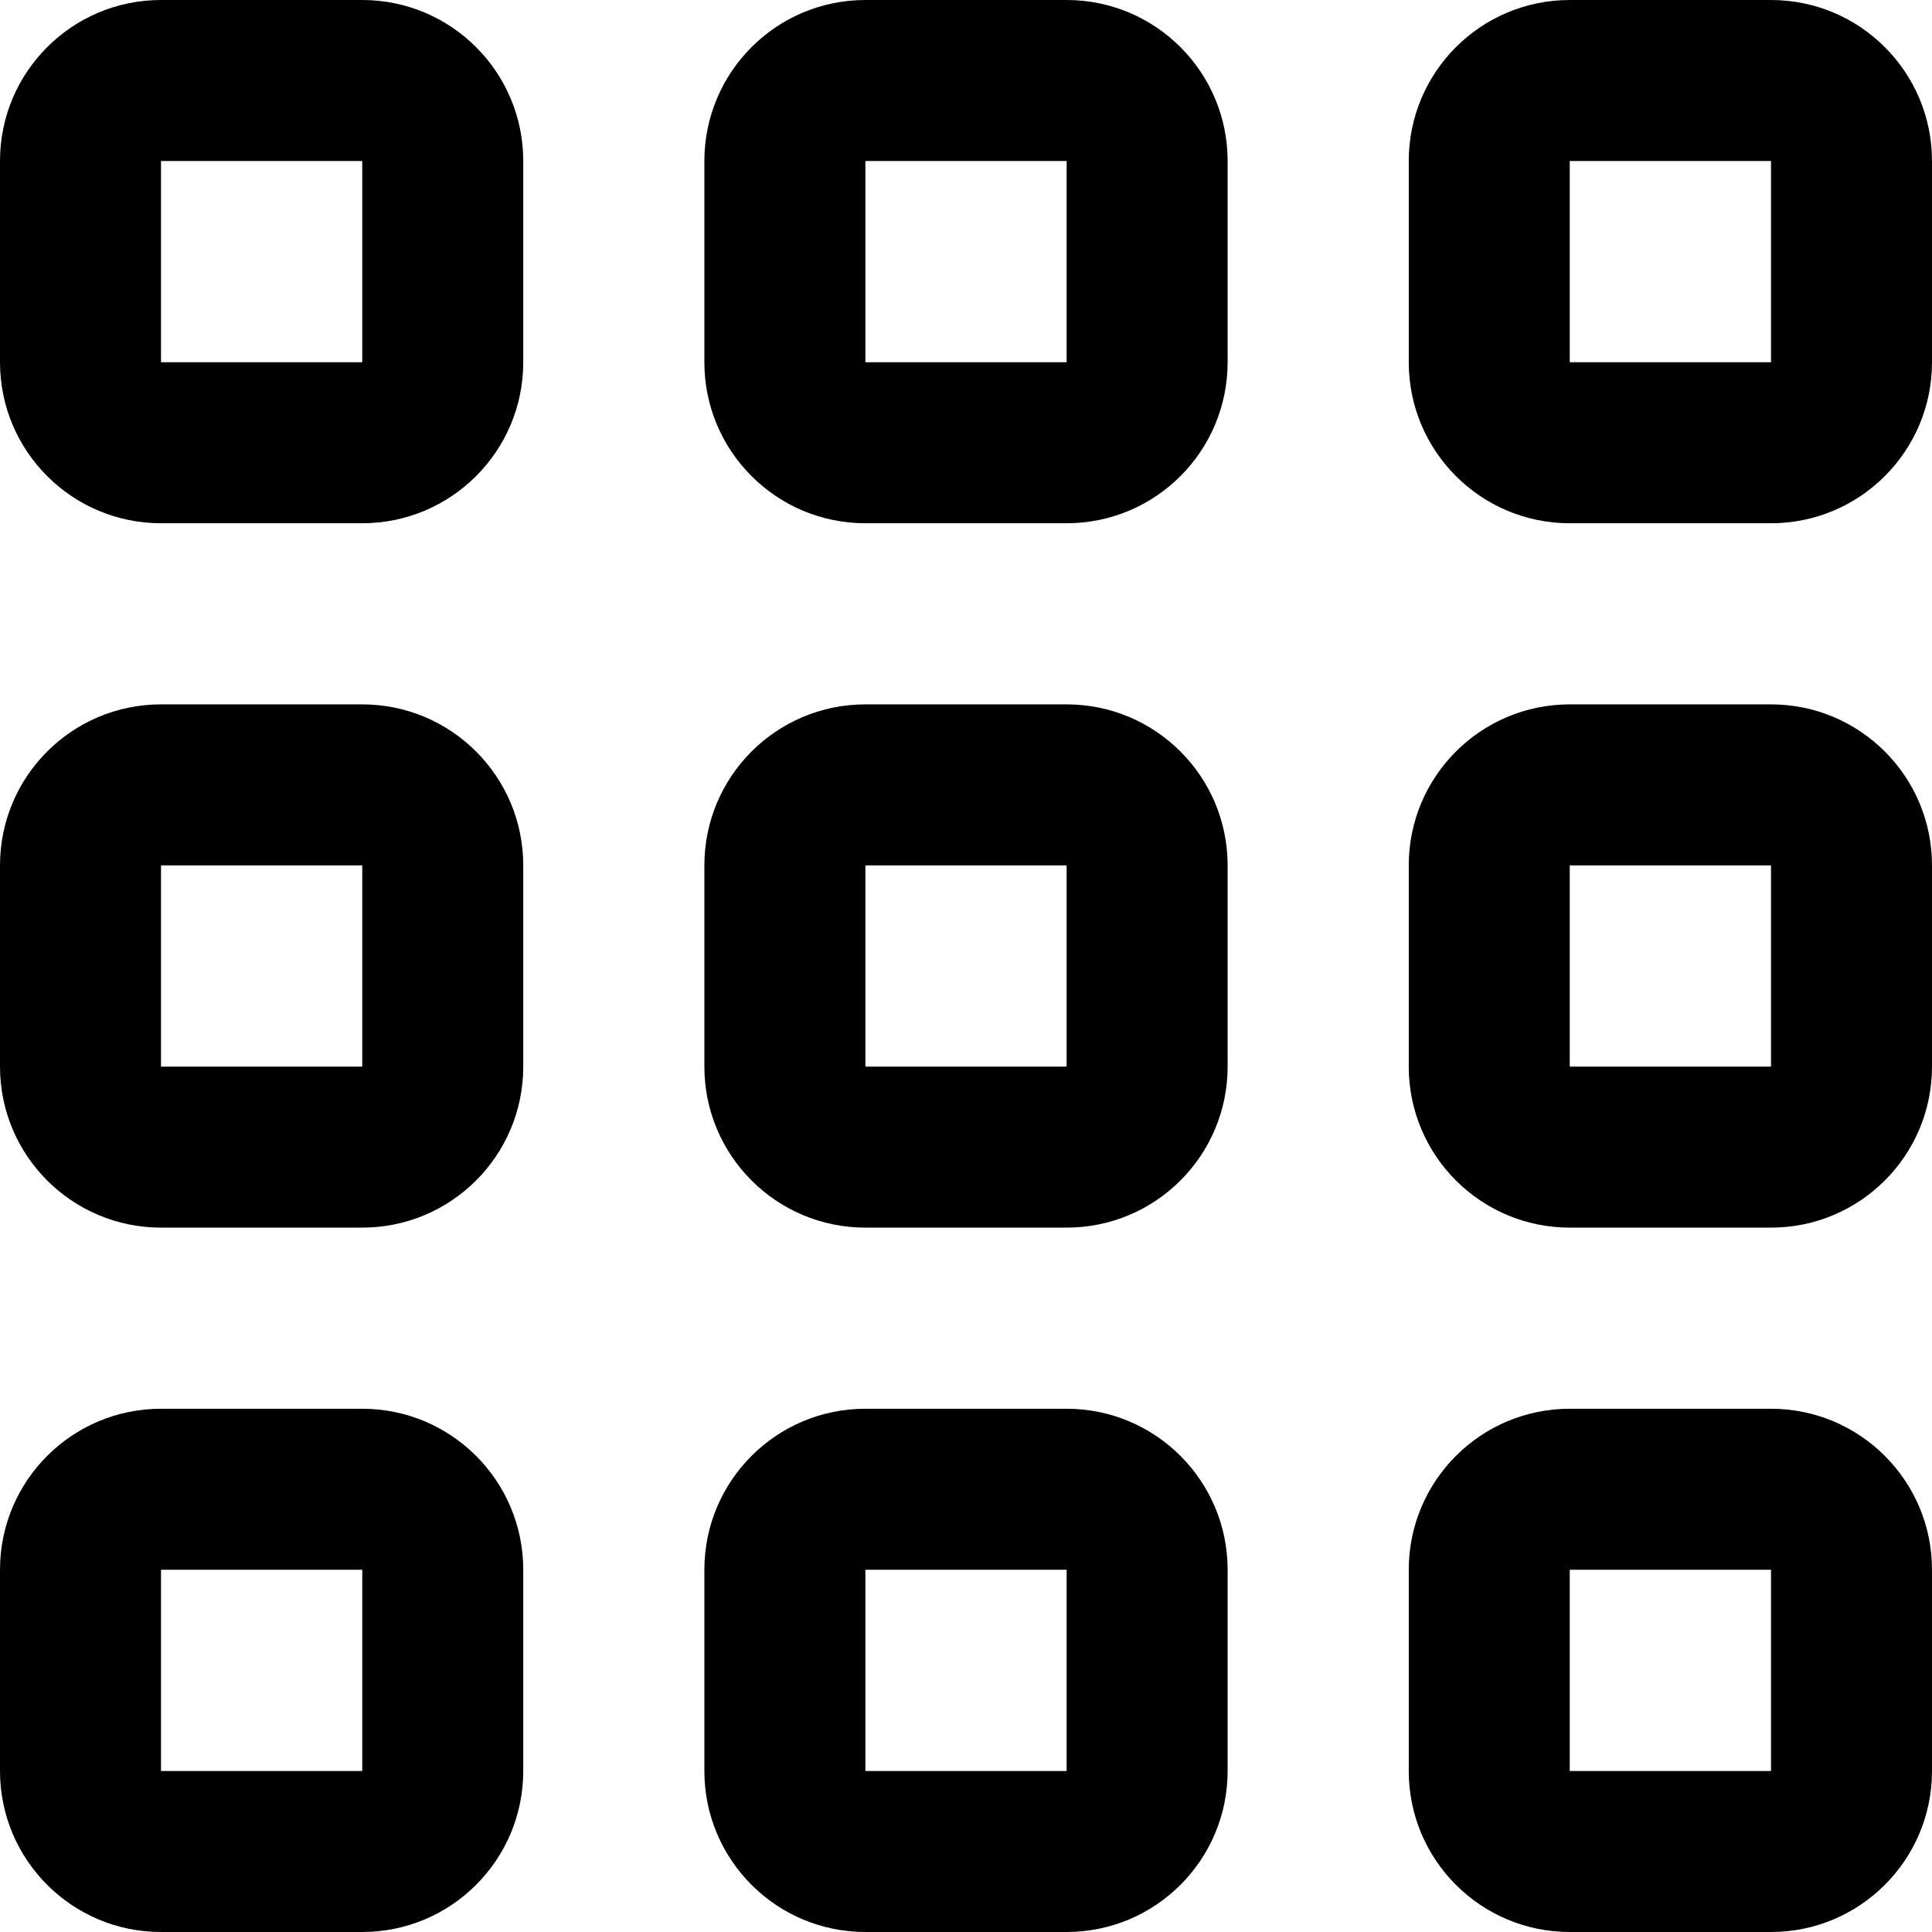
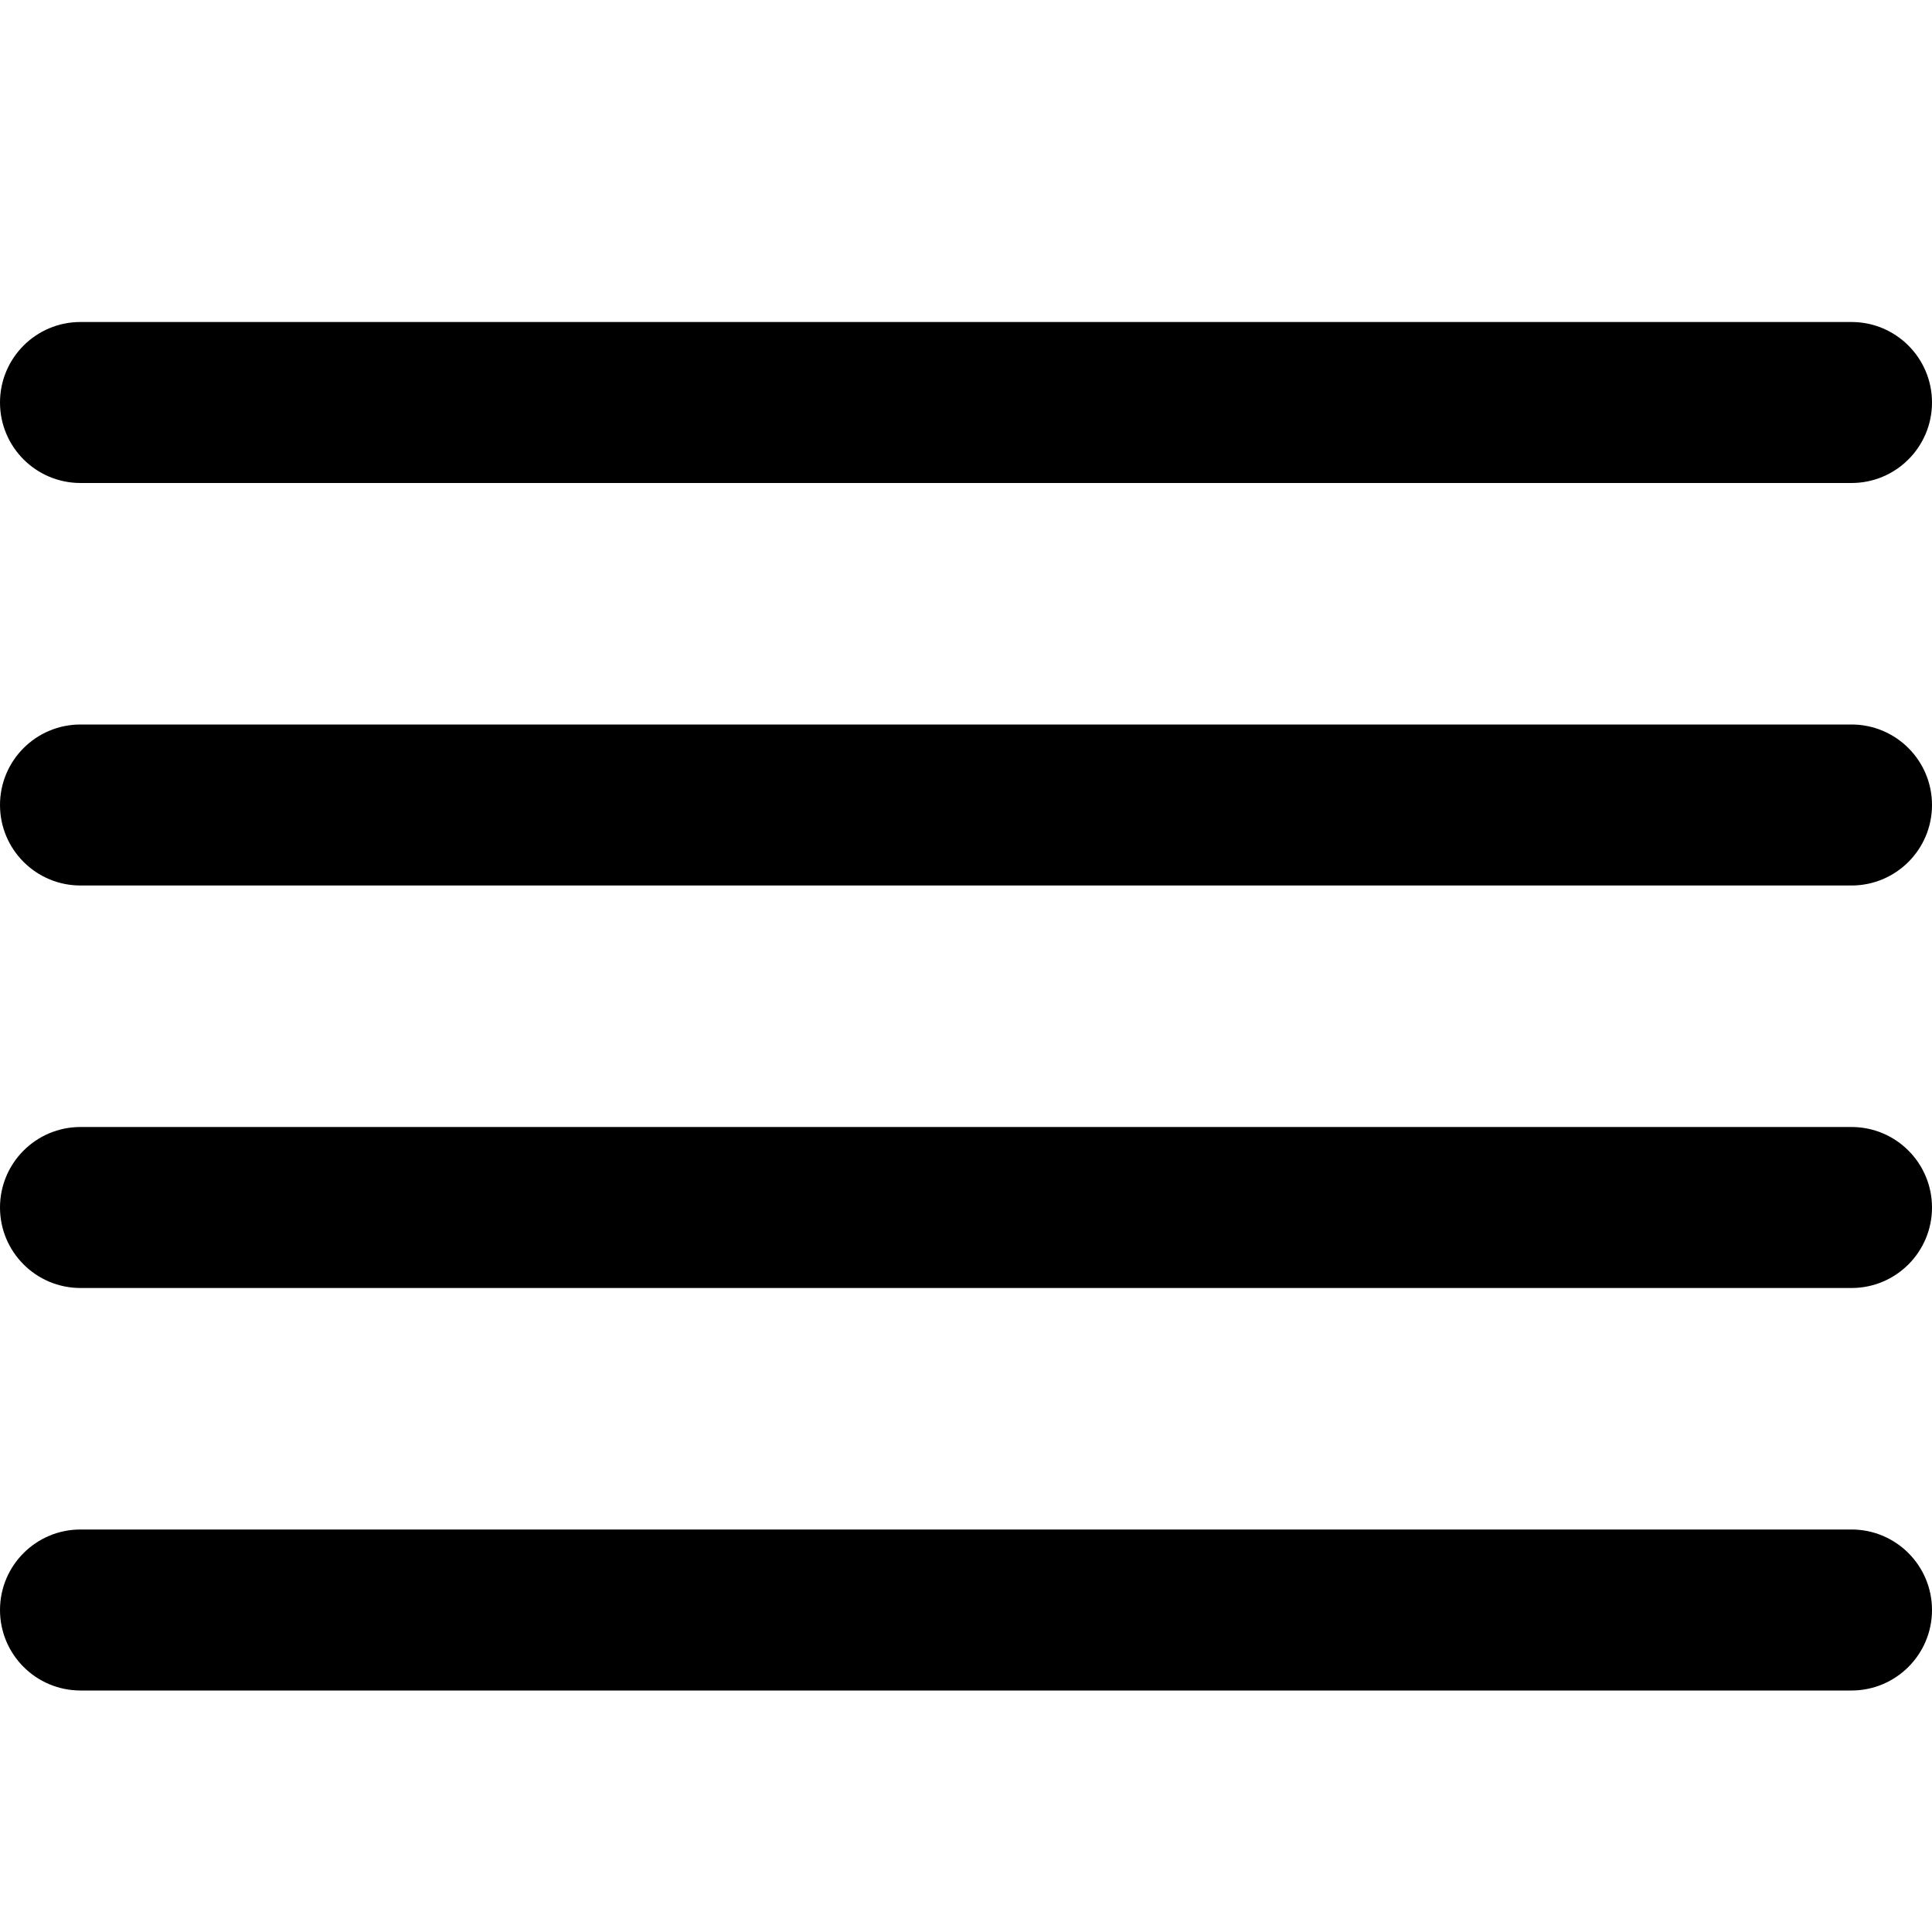
<svg xmlns="http://www.w3.org/2000/svg" id="Outline" viewBox="0 0 24 24" width="512" height="512">
-   <path d="M4.5,17.5H2a2,2,0,0,0-2,2V22a2,2,0,0,0,2,2H4.5a2,2,0,0,0,2-2V19.5A2,2,0,0,0,4.5,17.5Zm0,4.5H2V19.5H4.5Z" />
-   <path d="M22,17.5H19.5a2,2,0,0,0-2,2V22a2,2,0,0,0,2,2H22a2,2,0,0,0,2-2V19.5A2,2,0,0,0,22,17.5ZM22,22H19.5V19.5H22Z" />
-   <path d="M4.5,8.75H2a2,2,0,0,0-2,2v2.5a2,2,0,0,0,2,2H4.5a2,2,0,0,0,2-2v-2.5A2,2,0,0,0,4.5,8.75Zm0,4.5H2v-2.5H4.5Z" />
-   <path d="M22,8.75H19.5a2,2,0,0,0-2,2v2.5a2,2,0,0,0,2,2H22a2,2,0,0,0,2-2v-2.5A2,2,0,0,0,22,8.75Zm0,4.5H19.5v-2.5H22Z" />
-   <path d="M4.5,0H2A2,2,0,0,0,0,2V4.5a2,2,0,0,0,2,2H4.5a2,2,0,0,0,2-2V2A2,2,0,0,0,4.5,0Zm0,4.5H2V2H4.5Z" />
-   <path d="M13.25,17.5h-2.5a2,2,0,0,0-2,2V22a2,2,0,0,0,2,2h2.5a2,2,0,0,0,2-2V19.5A2,2,0,0,0,13.25,17.5Zm0,4.5h-2.5V19.5h2.5Z" />
-   <path d="M13.25,8.75h-2.5a2,2,0,0,0-2,2v2.5a2,2,0,0,0,2,2h2.5a2,2,0,0,0,2-2v-2.5A2,2,0,0,0,13.25,8.75Zm0,4.5h-2.5v-2.5h2.5Z" />
-   <path d="M13.25,0h-2.5a2,2,0,0,0-2,2V4.5a2,2,0,0,0,2,2h2.5a2,2,0,0,0,2-2V2A2,2,0,0,0,13.25,0Zm0,4.5h-2.5V2h2.5Z" />
-   <path d="M22,0H19.5a2,2,0,0,0-2,2V4.5a2,2,0,0,0,2,2H22a2,2,0,0,0,2-2V2A2,2,0,0,0,22,0Zm0,4.5H19.5V2H22Z" />
+   <path d="M1,6H23a1,1,0,0,0,0-2H1A1,1,0,0,0,1,6Z" />
+   <path d="M23,9H1a1,1,0,0,0,0,2H23a1,1,0,0,0,0-2Z" />
+   <path d="M23,19H1a1,1,0,0,0,0,2H23a1,1,0,0,0,0-2Z" />
+   <path d="M23,14H1a1,1,0,0,0,0,2H23a1,1,0,0,0,0-2Z" />
</svg>
